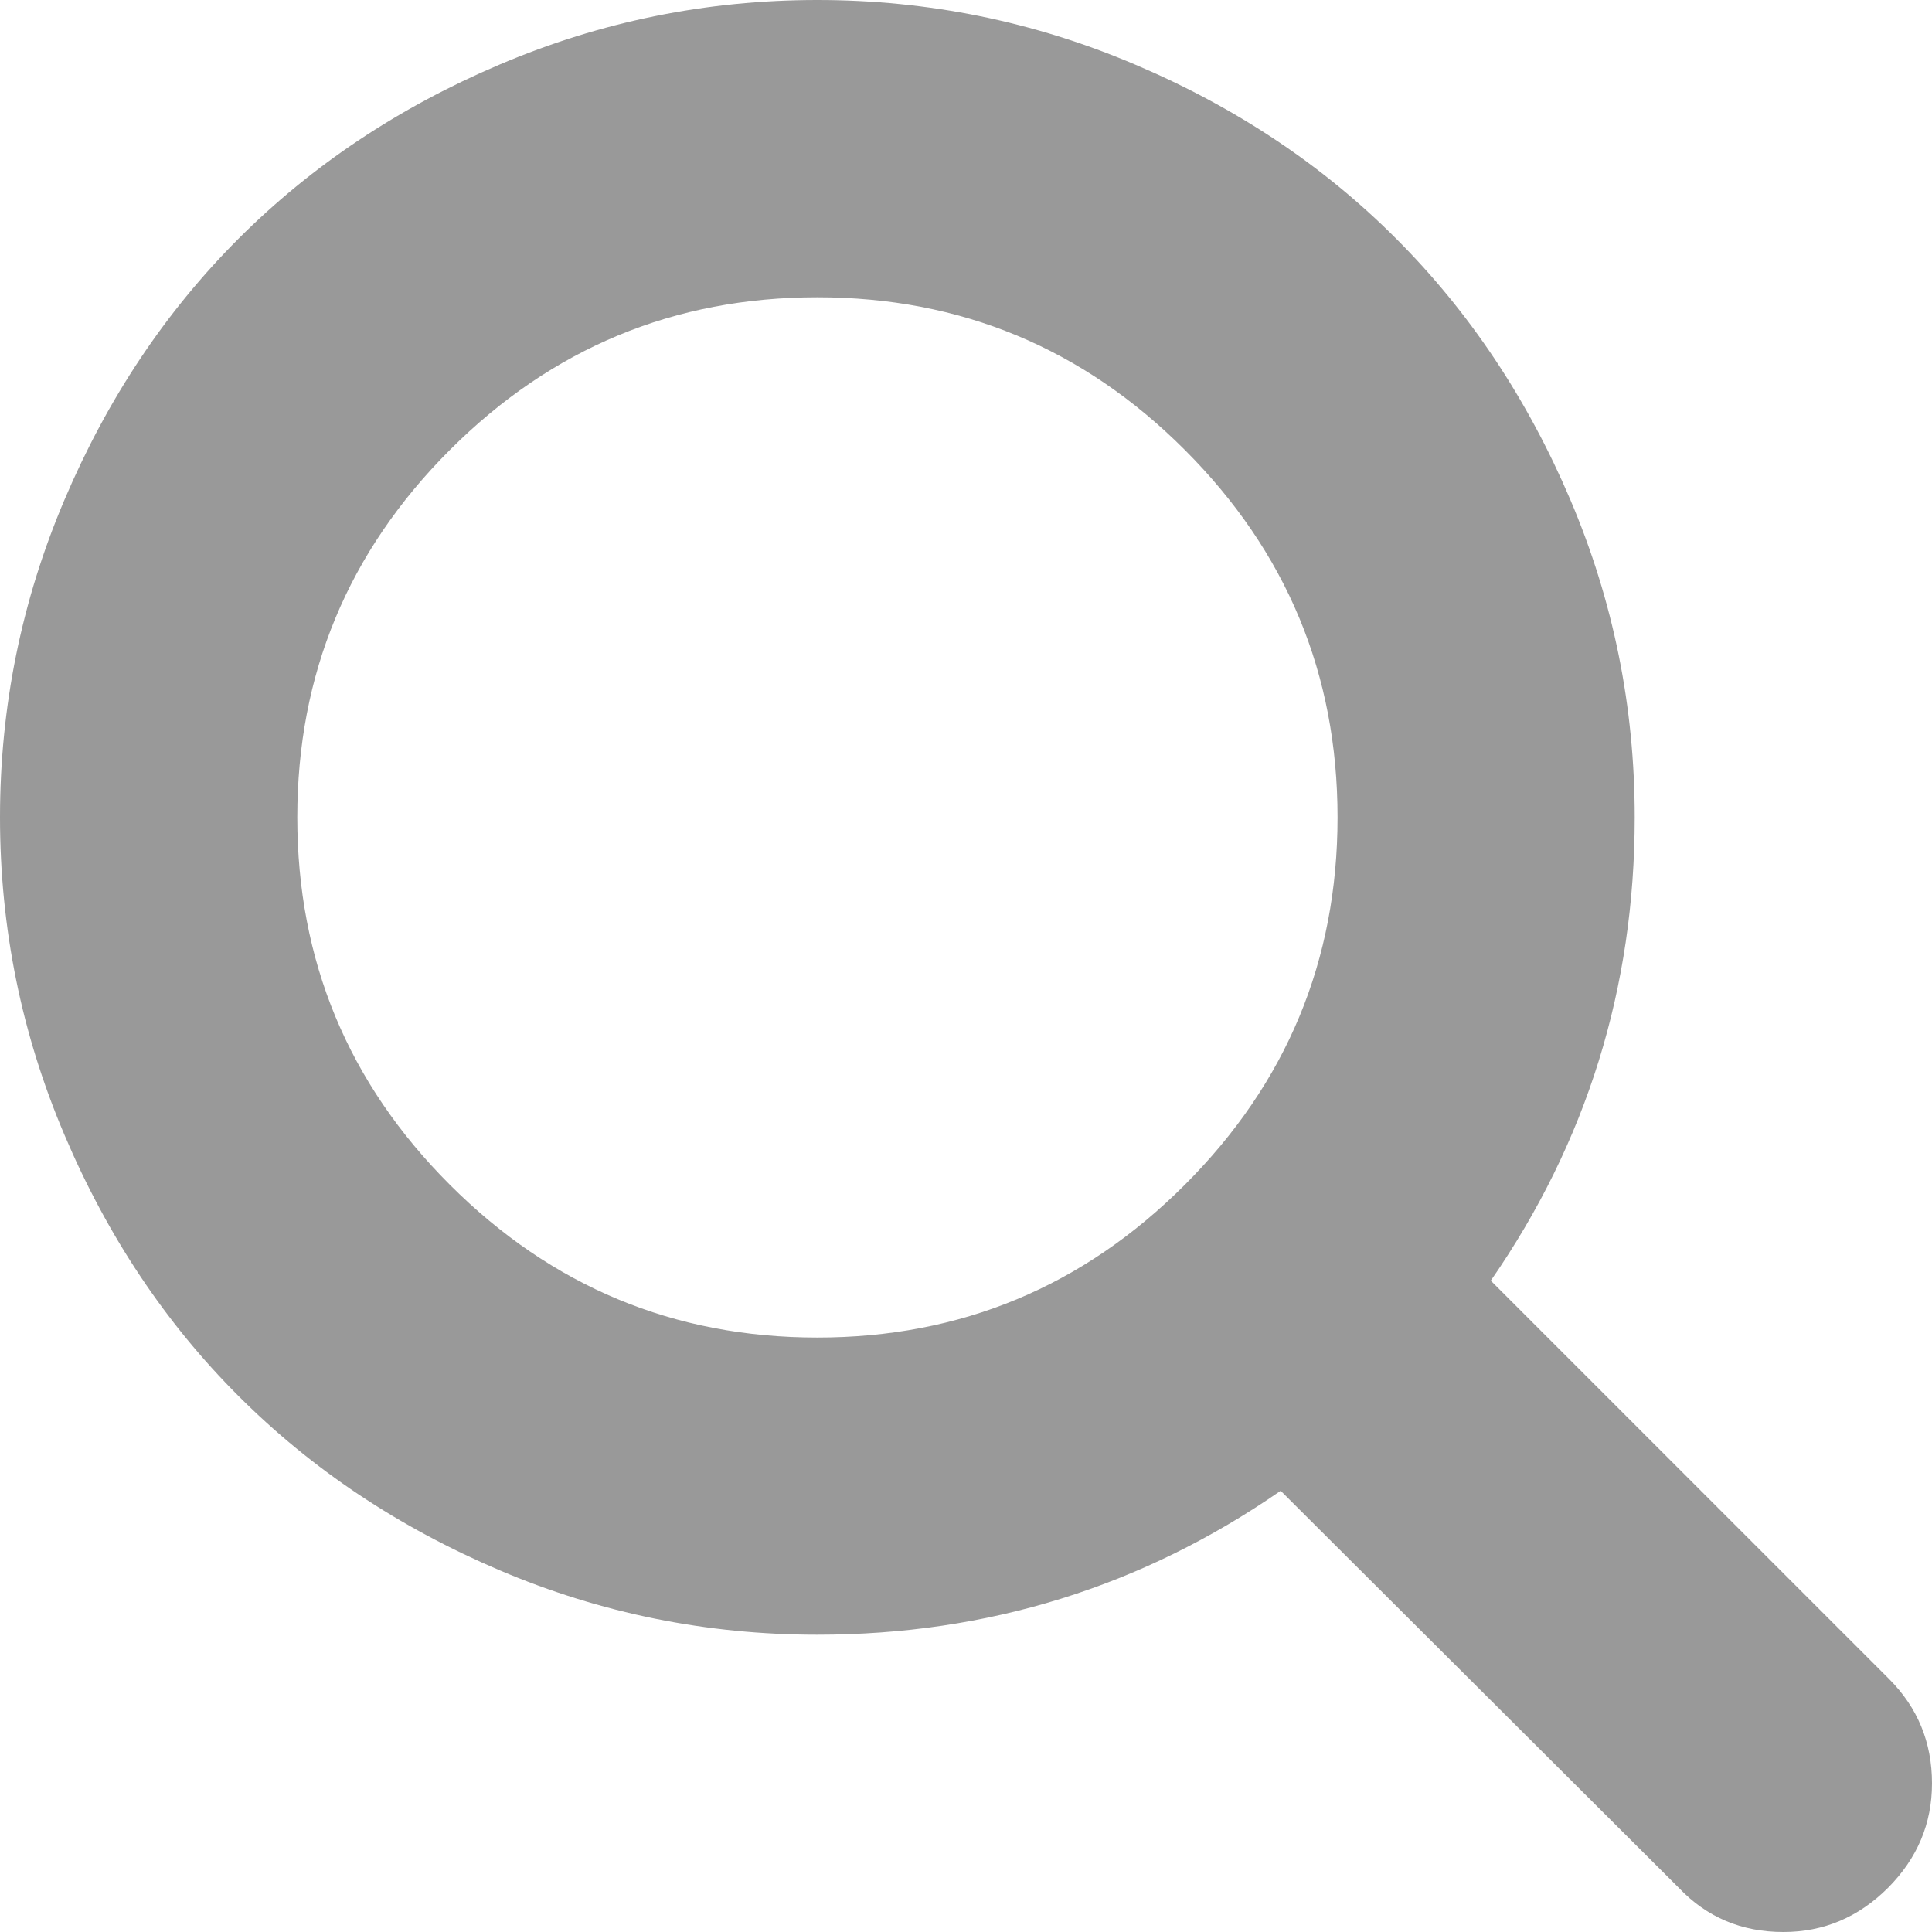
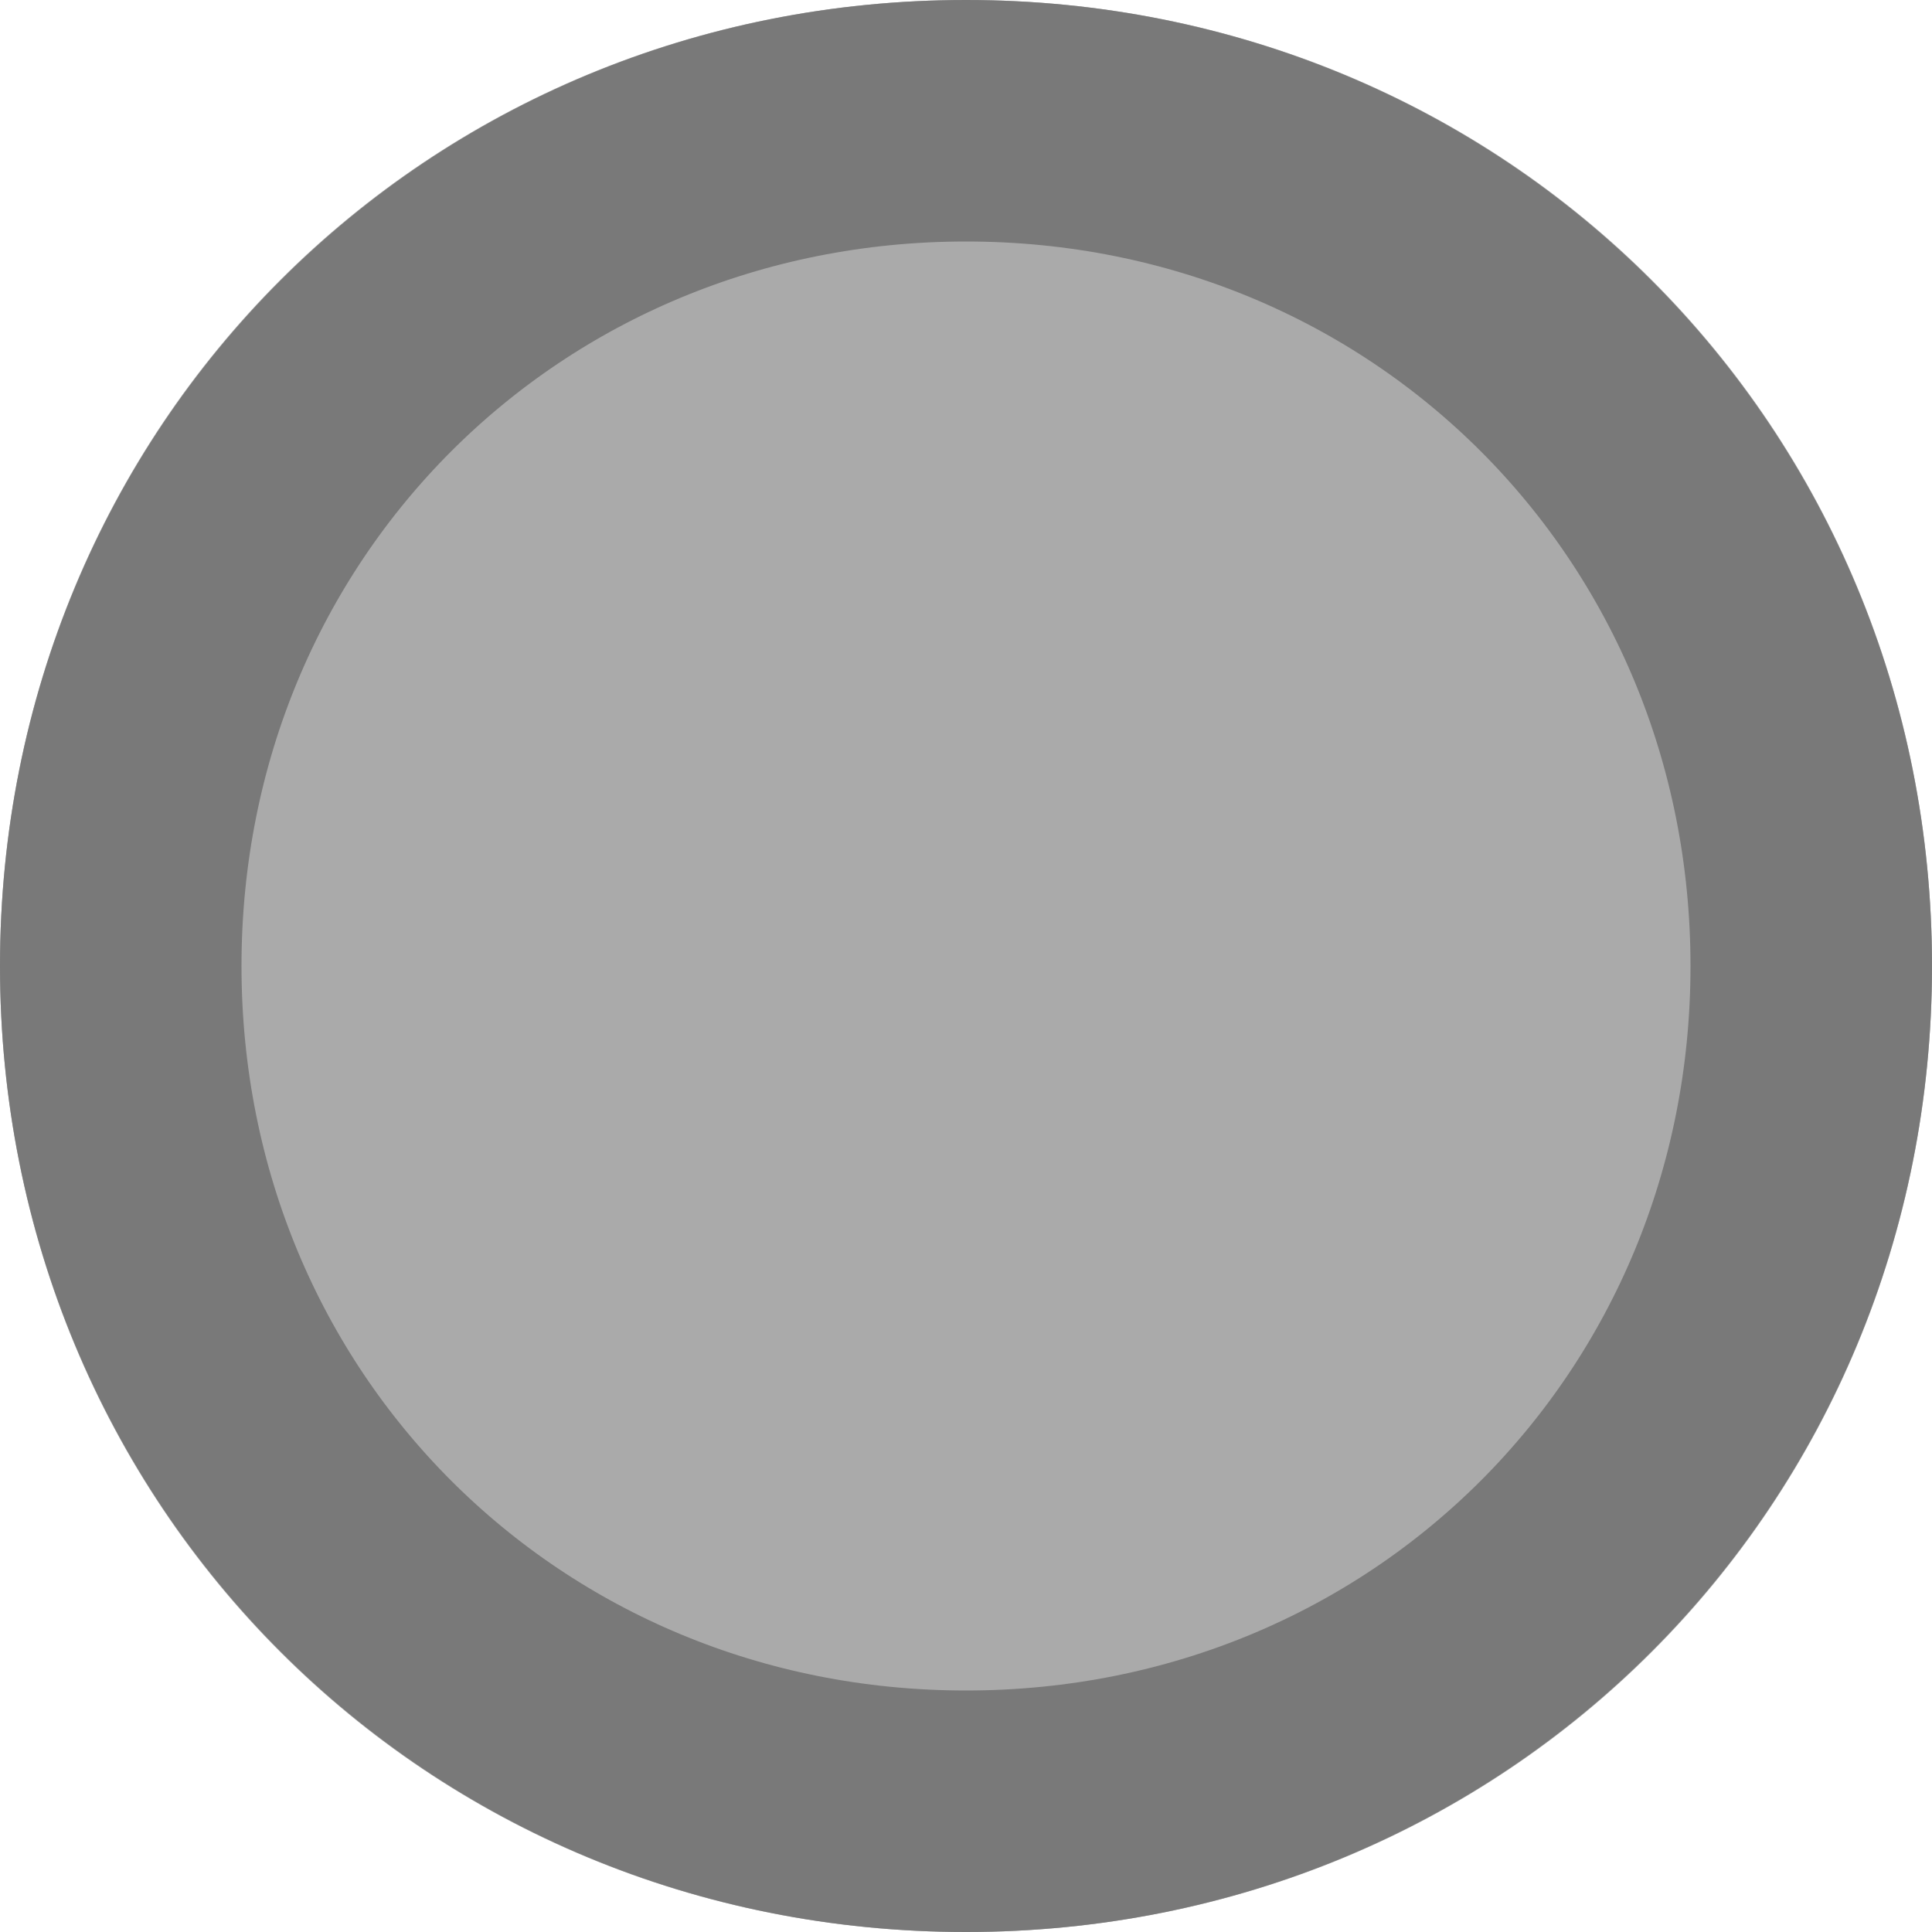
- <svg xmlns="http://www.w3.org/2000/svg" version="1.1" width="16px" height="16px">
-   <g transform="matrix(1 0 0 1 -997 -155 )">
-     <path d="M 9.812 9.812  C 10.655 8.97  11.077 7.955  11.077 6.769  C 11.077 5.583  10.655 4.569  9.812 3.726  C 8.97 2.883  7.955 2.462  6.769 2.462  C 5.583 2.462  4.569 2.883  3.726 3.726  C 2.883 4.569  2.462 5.583  2.462 6.769  C 2.462 7.955  2.883 8.97  3.726 9.812  C 4.569 10.655  5.583 11.077  6.769 11.077  C 7.955 11.077  8.97 10.655  9.812 9.812  Z M 15.644 13.904  C 15.881 14.141  16 14.429  16 14.769  C 16 15.103  15.878 15.391  15.635 15.635  C 15.391 15.878  15.103 16  14.769 16  C 14.423 16  14.135 15.878  13.904 15.635  L 10.606 12.346  C 9.458 13.141  8.179 13.538  6.769 13.538  C 5.853 13.538  4.976 13.361  4.139 13.005  C 3.303 12.649  2.582 12.168  1.976 11.562  C 1.37 10.957  0.889 10.236  0.534 9.399  C 0.178 8.562  0 7.686  0 6.769  C 0 5.853  0.178 4.976  0.534 4.139  C 0.889 3.303  1.37 2.582  1.976 1.976  C 2.582 1.37  3.303 0.889  4.139 0.534  C 4.976 0.178  5.853 0  6.769 0  C 7.686 0  8.562 0.178  9.399 0.534  C 10.236 0.889  10.957 1.37  11.562 1.976  C 12.168 2.582  12.649 3.303  13.005 4.139  C 13.361 4.976  13.538 5.853  13.538 6.769  C 13.538 8.179  13.141 9.458  12.346 10.606  L 15.644 13.904  Z " fill-rule="nonzero" fill="#999999" stroke="none" transform="matrix(1 0 0 1 997 155 )" />
+ <svg xmlns="http://www.w3.org/2000/svg" version="1.1" width="8px" height="8px">
+   <g transform="matrix(1 0 0 1 -873 -267 )">
+     <path d="M 877 267  C 879.24 267  881 268.76  881 271  C 881 273.24  879.24 275  877 275  C 874.76 275  873 273.24  873 271  C 873 268.76  874.76 267  877 267  Z " fill-rule="nonzero" fill="#aaaaaa" stroke="none" />
+     <path d="M 877 267.5  C 878.96 267.5  880.5 269.04  880.5 271  C 880.5 272.96  878.96 274.5  877 274.5  C 875.04 274.5  873.5 272.96  873.5 271  C 873.5 269.04  875.04 267.5  877 267.5  Z " stroke-width="1" stroke="#797979" fill="none" />
  </g>
</svg>
